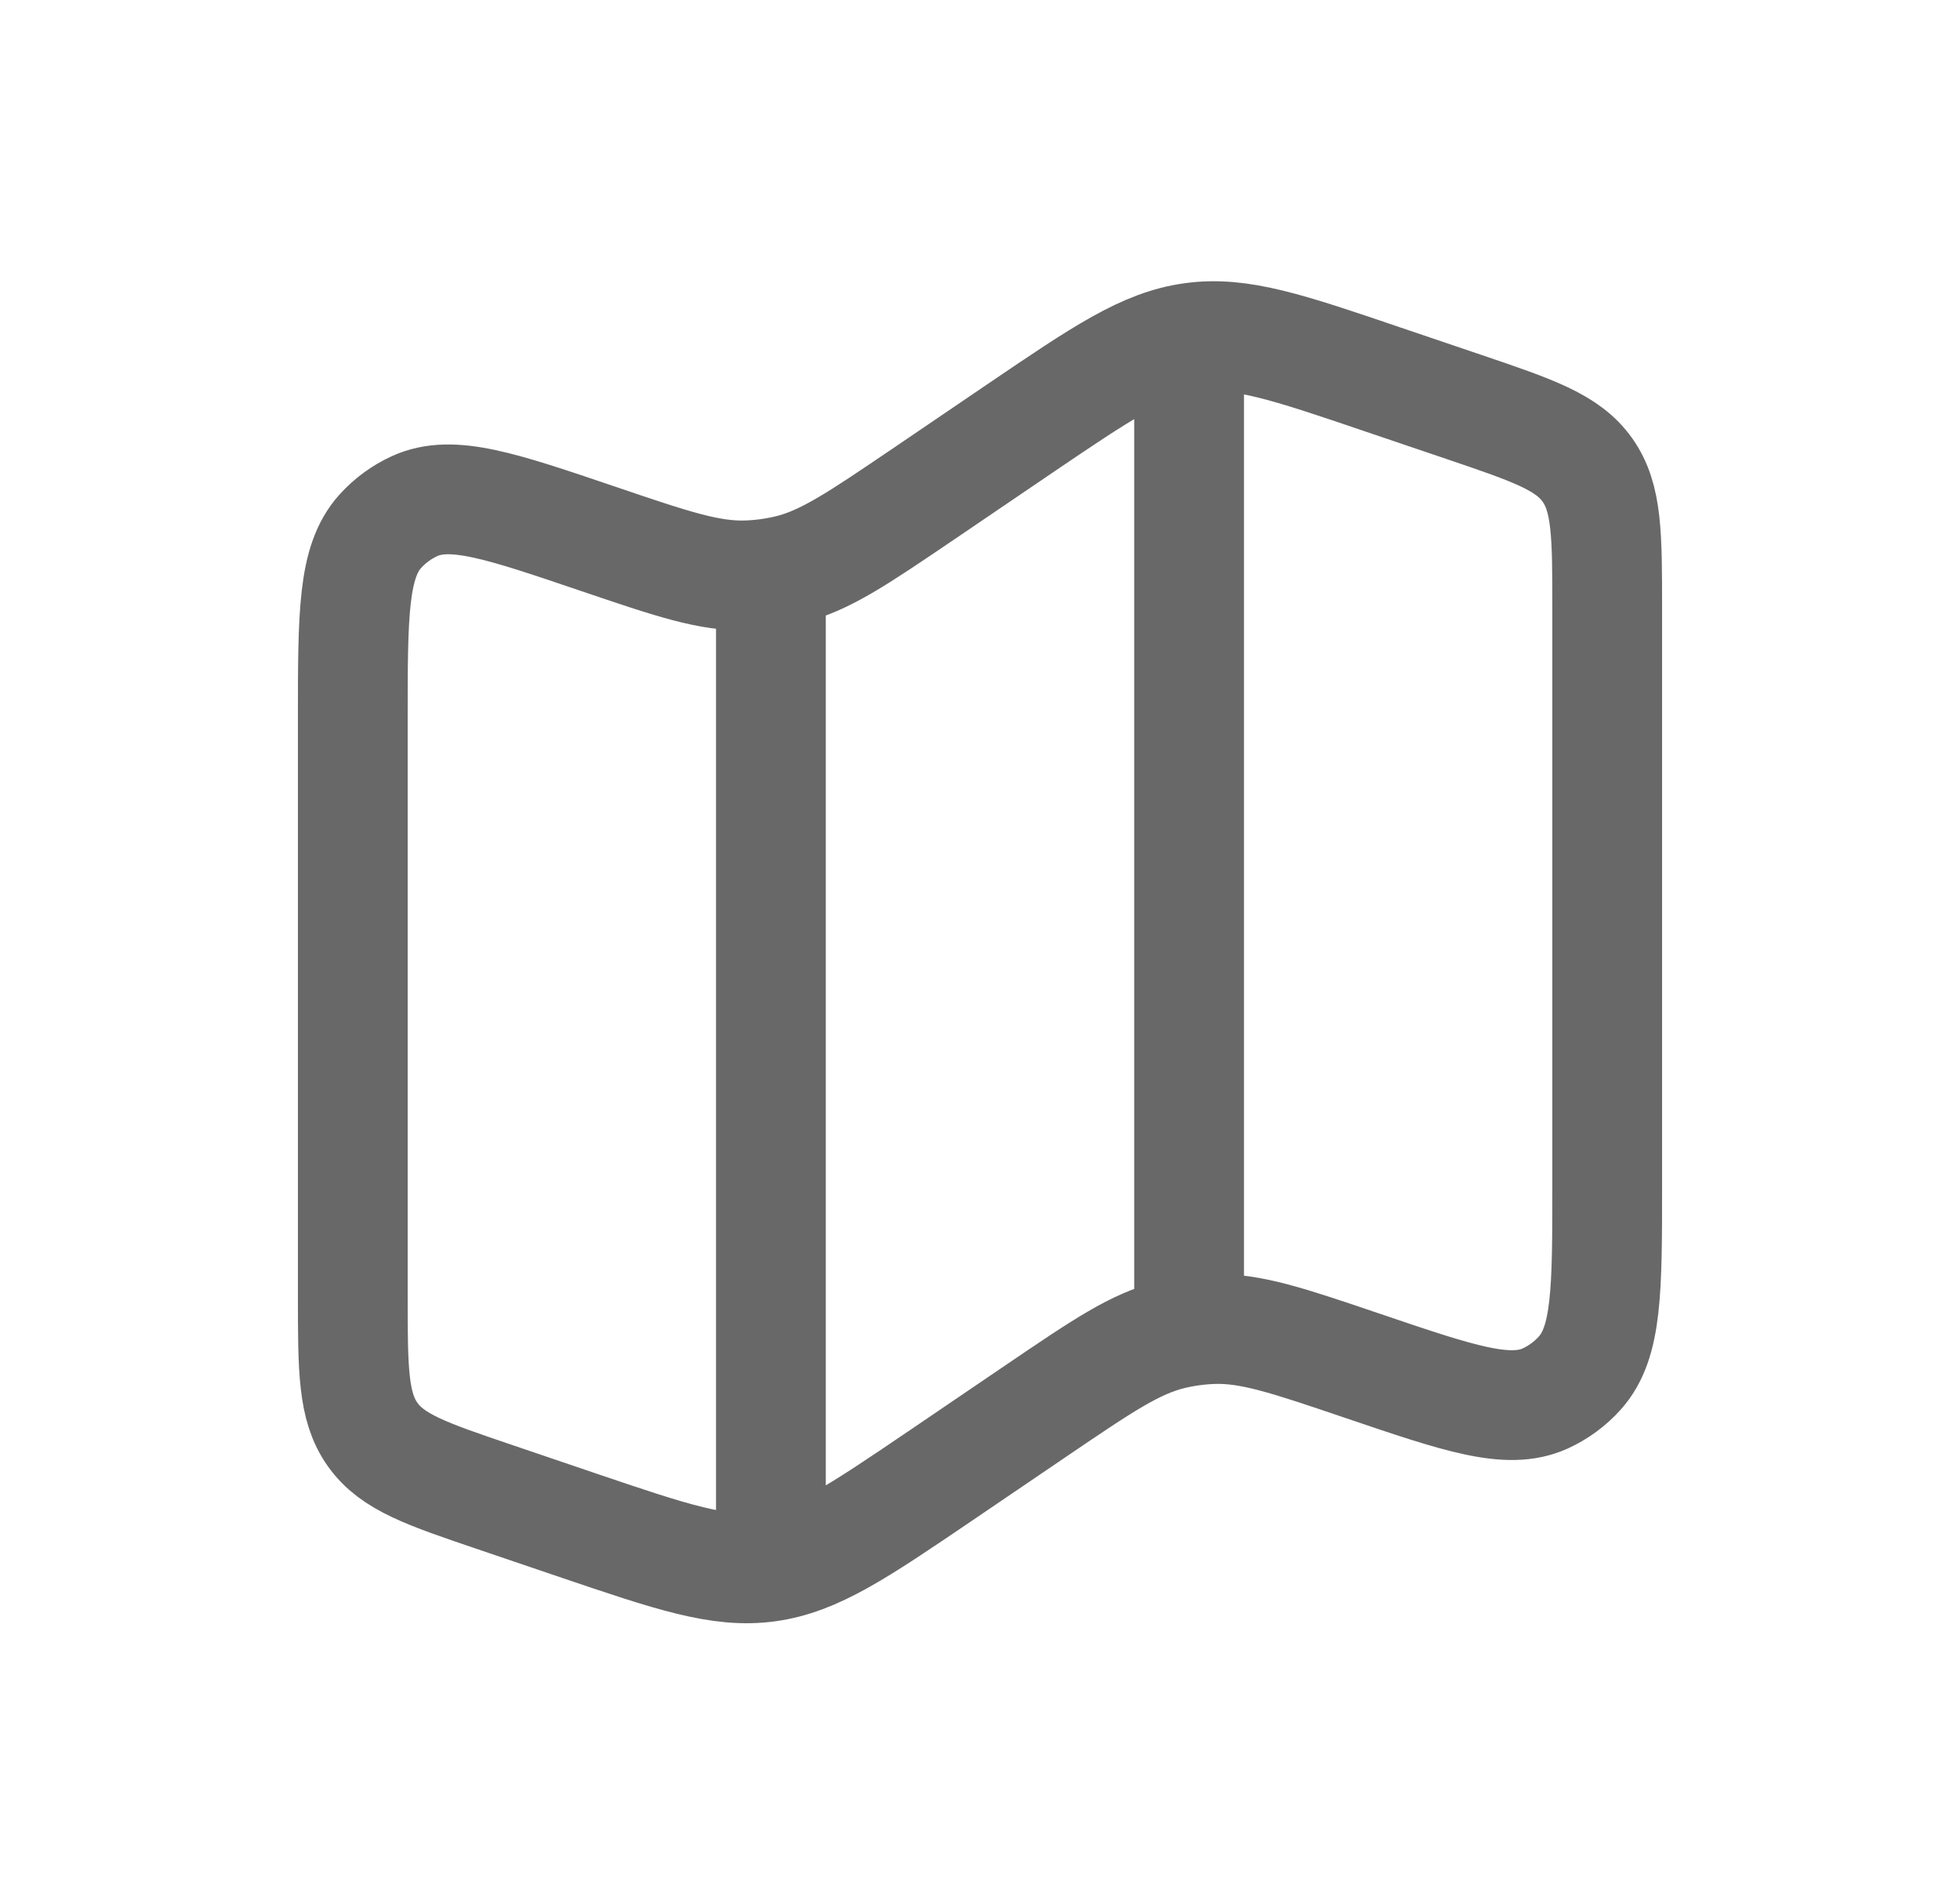
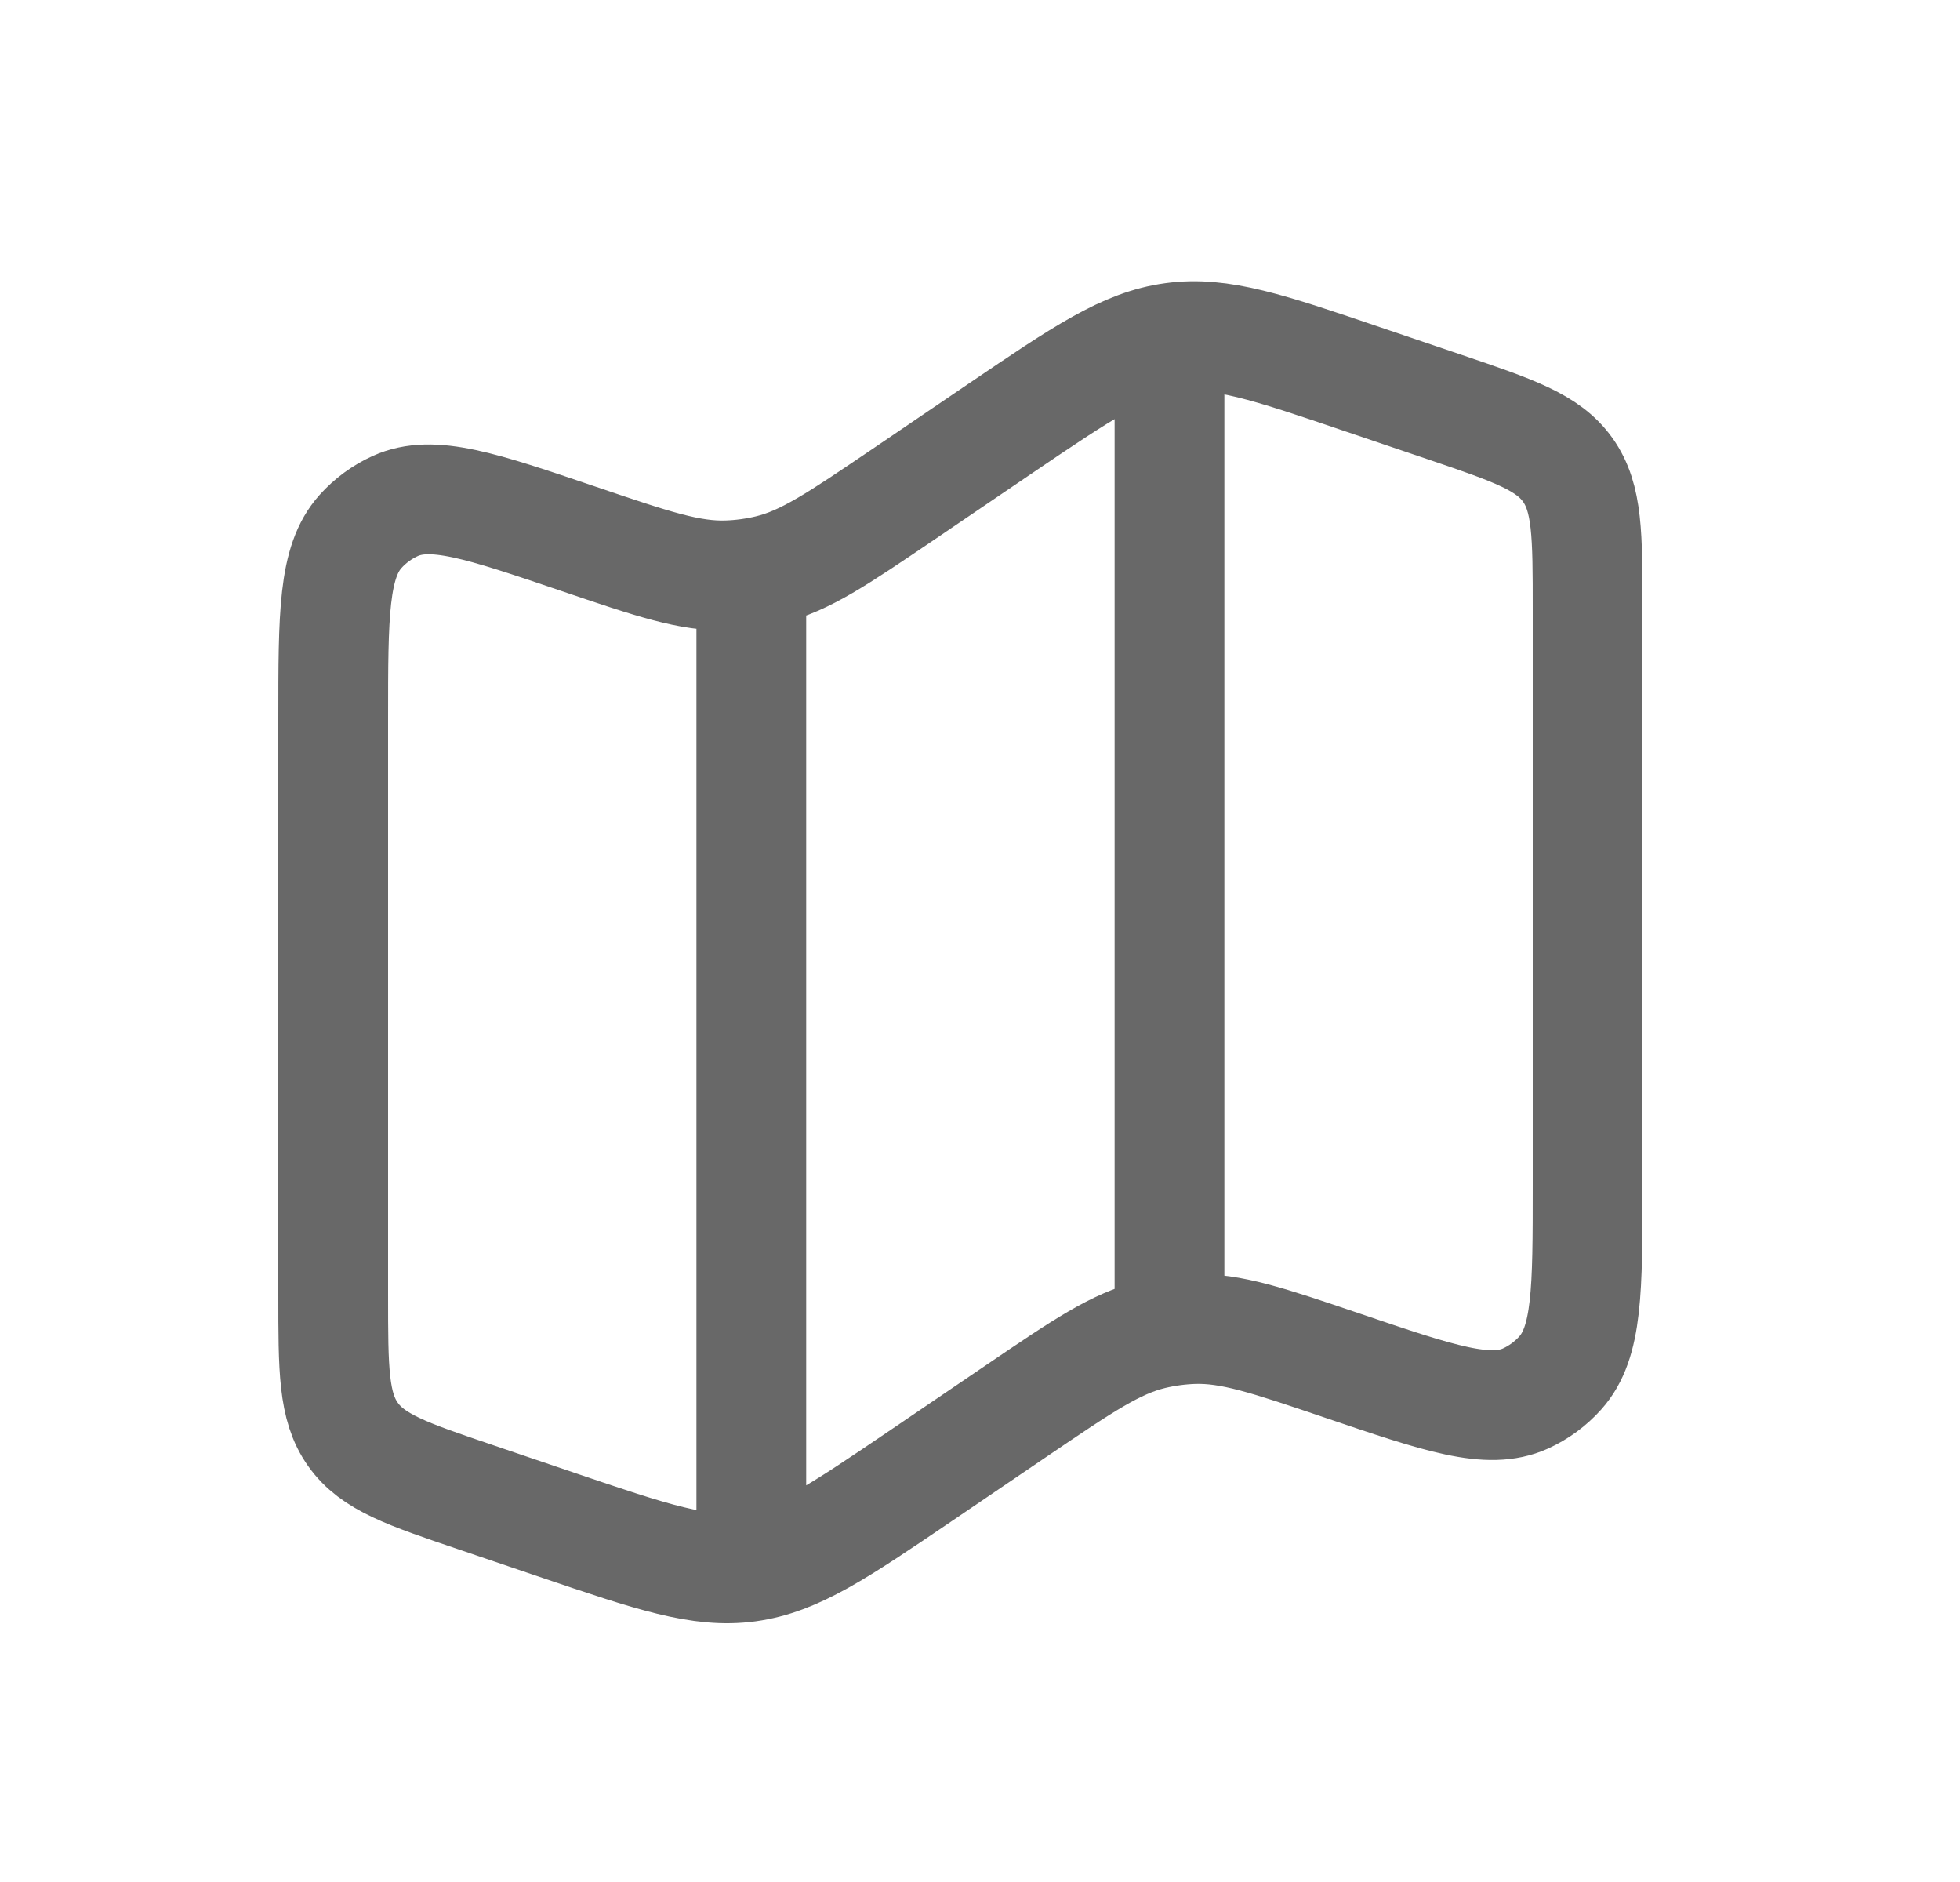
<svg xmlns="http://www.w3.org/2000/svg" width="25" height="24" viewBox="0 0 25 24" fill="none">
-   <path d="M9.833 7.292V19.834M15.167 4V16.667M4.5 9.166C4.5 7.833 4.5 7.166 4.849 6.777C4.973 6.639 5.124 6.529 5.291 6.453C5.764 6.239 6.385 6.449 7.628 6.871C8.577 7.193 9.051 7.354 9.53 7.337C9.706 7.331 9.881 7.307 10.053 7.266C10.52 7.154 10.935 6.871 11.768 6.307L12.996 5.473C14.062 4.75 14.595 4.388 15.207 4.305C15.819 4.221 16.426 4.427 17.641 4.84L18.677 5.191C19.557 5.49 19.997 5.639 20.248 5.994C20.5 6.35 20.5 6.822 20.5 7.766V15.12C20.5 16.454 20.5 17.12 20.151 17.509C20.027 17.647 19.876 17.758 19.709 17.834C19.236 18.048 18.615 17.837 17.372 17.415C16.423 17.093 15.949 16.933 15.47 16.949C15.294 16.955 15.119 16.979 14.947 17.02C14.48 17.133 14.065 17.415 13.232 17.98L12.004 18.814C10.938 19.537 10.405 19.898 9.793 19.982C9.182 20.065 8.574 19.859 7.359 19.447L6.323 19.095C5.443 18.797 5.003 18.648 4.752 18.292C4.5 17.937 4.5 17.465 4.5 16.52V9.166Z" stroke="#686868" stroke-width="1.4" />
+   <path d="M9.583 7.292V19.834M14.917 4V16.667M4.25 9.166C4.25 7.833 4.25 7.166 4.599 6.777C4.723 6.639 4.874 6.529 5.041 6.453C5.514 6.239 6.135 6.449 7.378 6.871C8.327 7.193 8.801 7.354 9.28 7.337C9.456 7.331 9.631 7.307 9.803 7.266C10.27 7.154 10.685 6.871 11.518 6.307L12.746 5.473C13.812 4.75 14.345 4.388 14.957 4.305C15.569 4.221 16.176 4.427 17.391 4.84L18.427 5.191C19.307 5.49 19.747 5.639 19.998 5.994C20.25 6.35 20.25 6.822 20.25 7.766V15.12C20.25 16.454 20.25 17.12 19.901 17.509C19.777 17.647 19.626 17.758 19.459 17.834C18.986 18.048 18.365 17.837 17.122 17.415C16.173 17.093 15.699 16.933 15.22 16.949C15.044 16.955 14.869 16.979 14.697 17.02C14.23 17.133 13.815 17.415 12.982 17.98L11.754 18.814C10.688 19.537 10.155 19.898 9.543 19.982C8.932 20.065 8.324 19.859 7.109 19.447L6.073 19.095C5.193 18.797 4.753 18.648 4.502 18.292C4.25 17.937 4.25 17.465 4.25 16.52V9.166Z" stroke="#686868" stroke-width="1.4" />
</svg>
